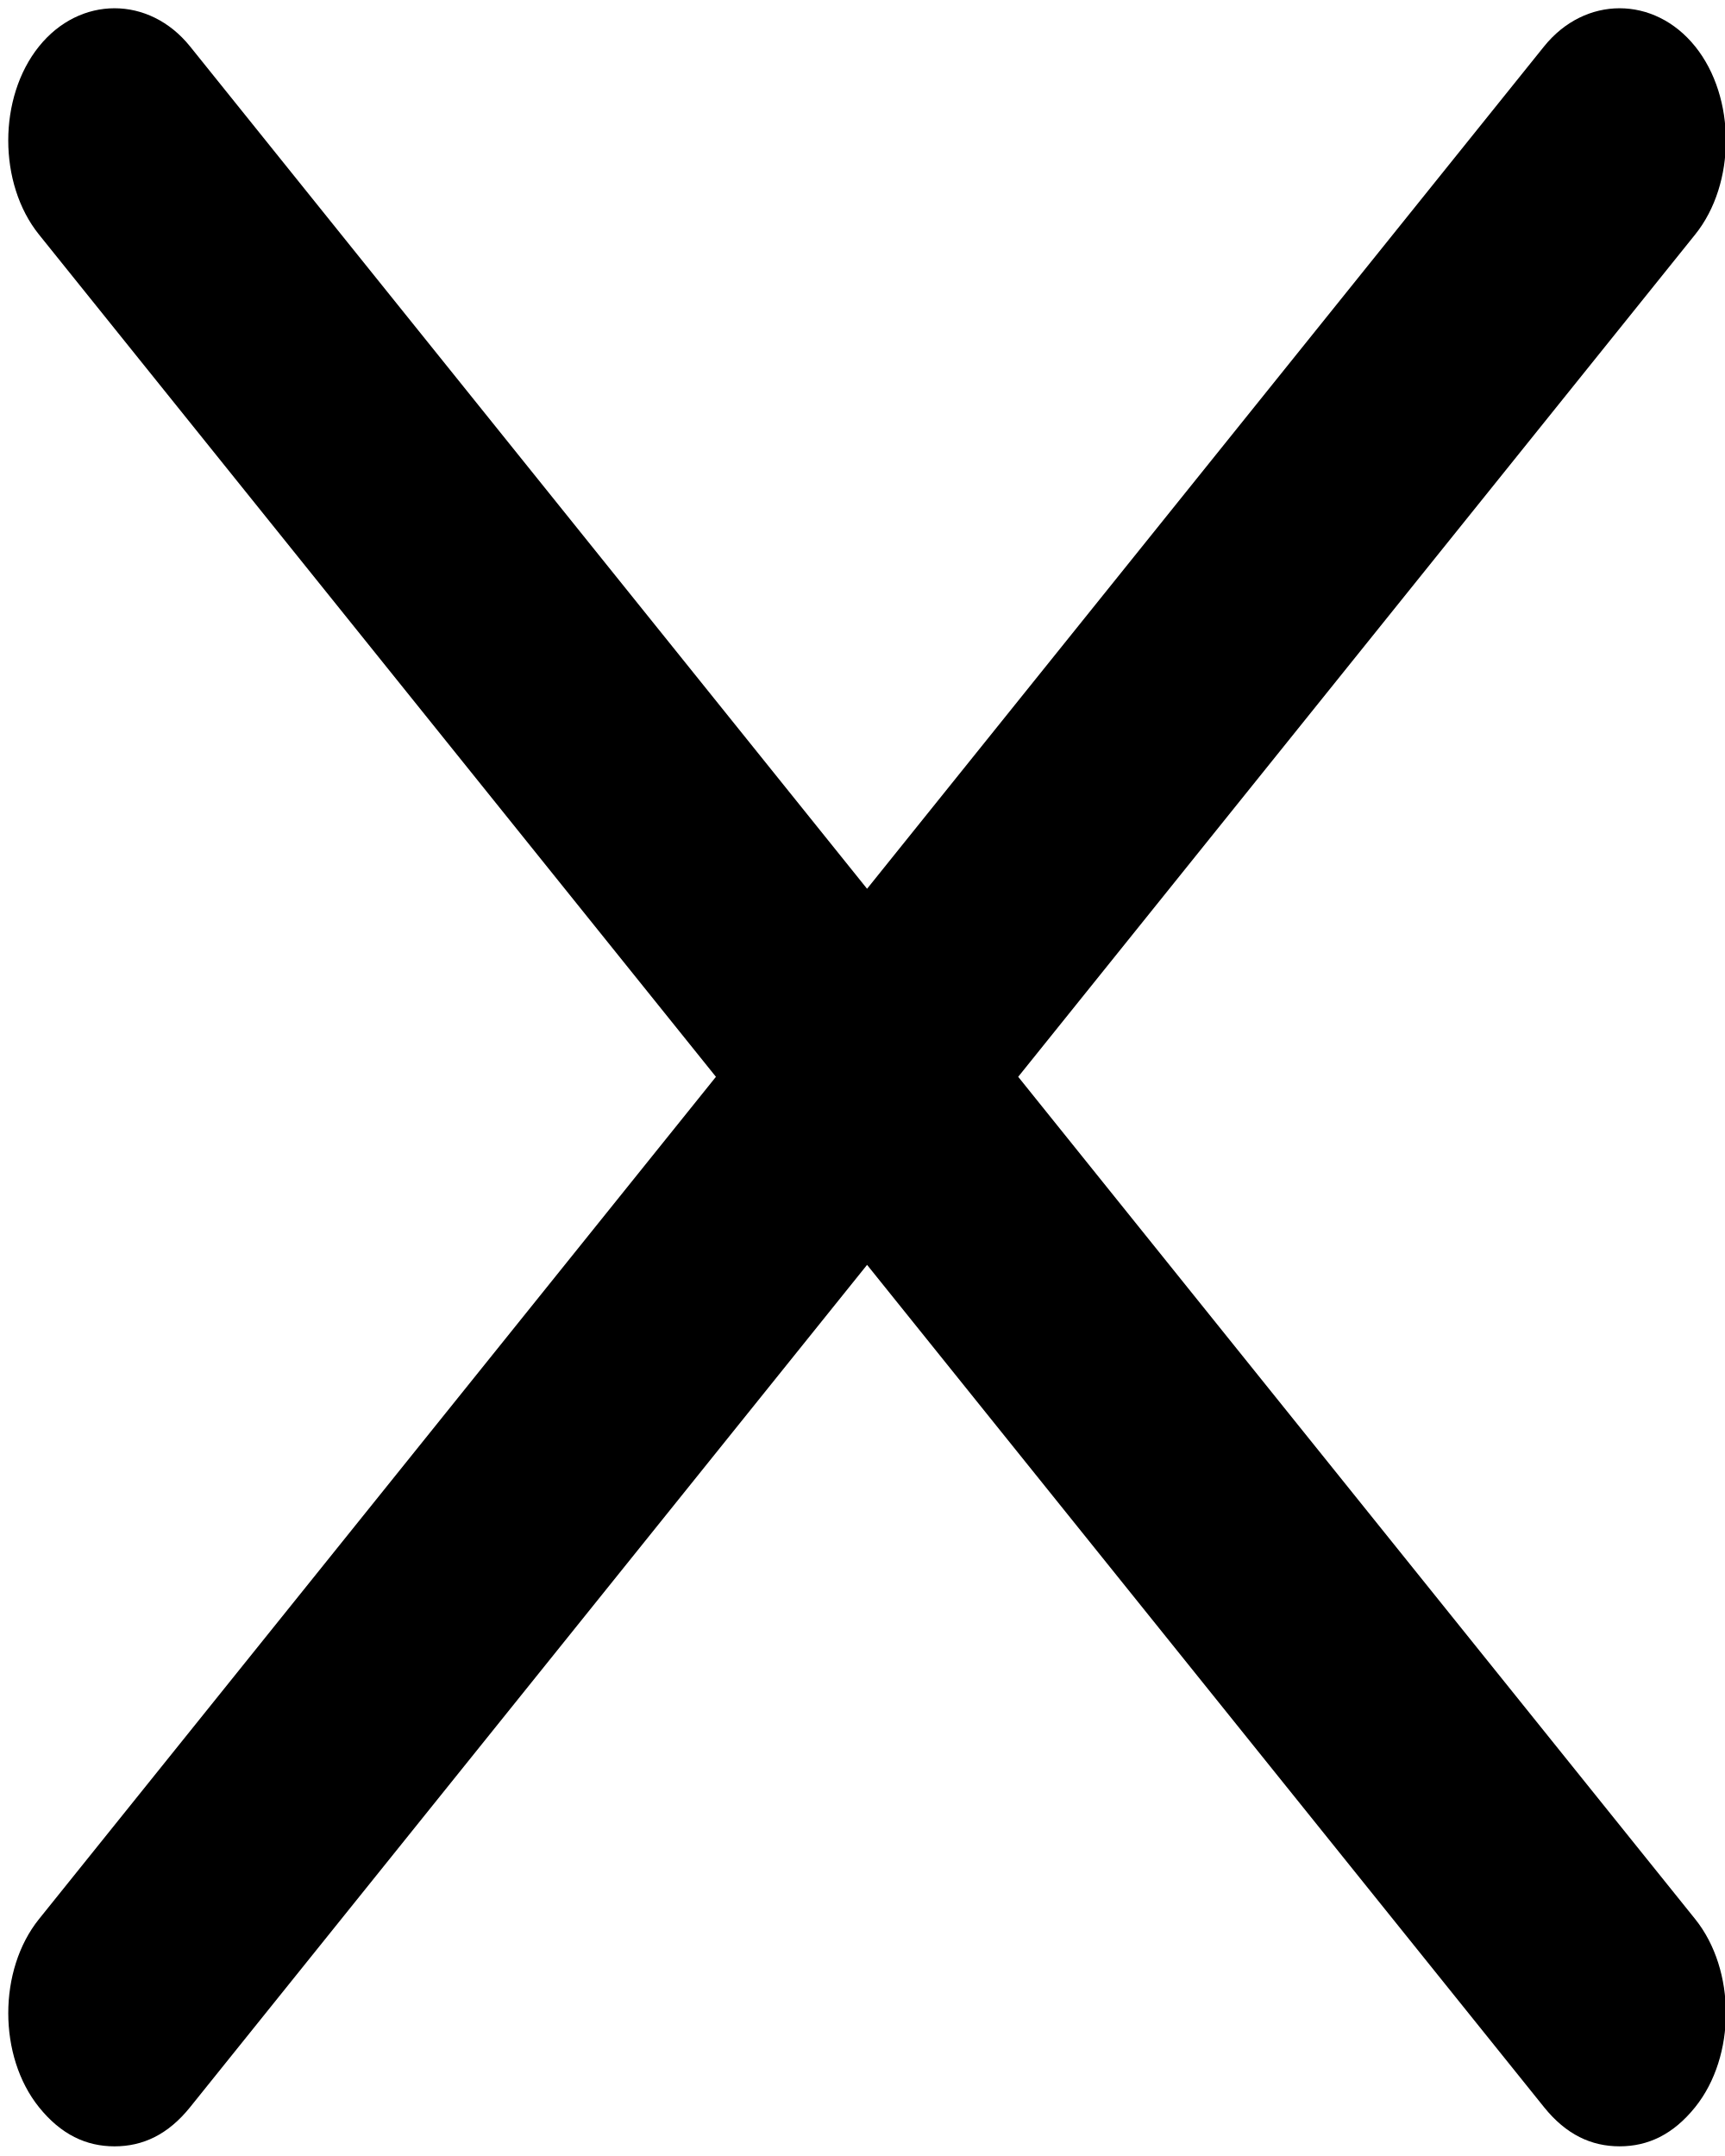
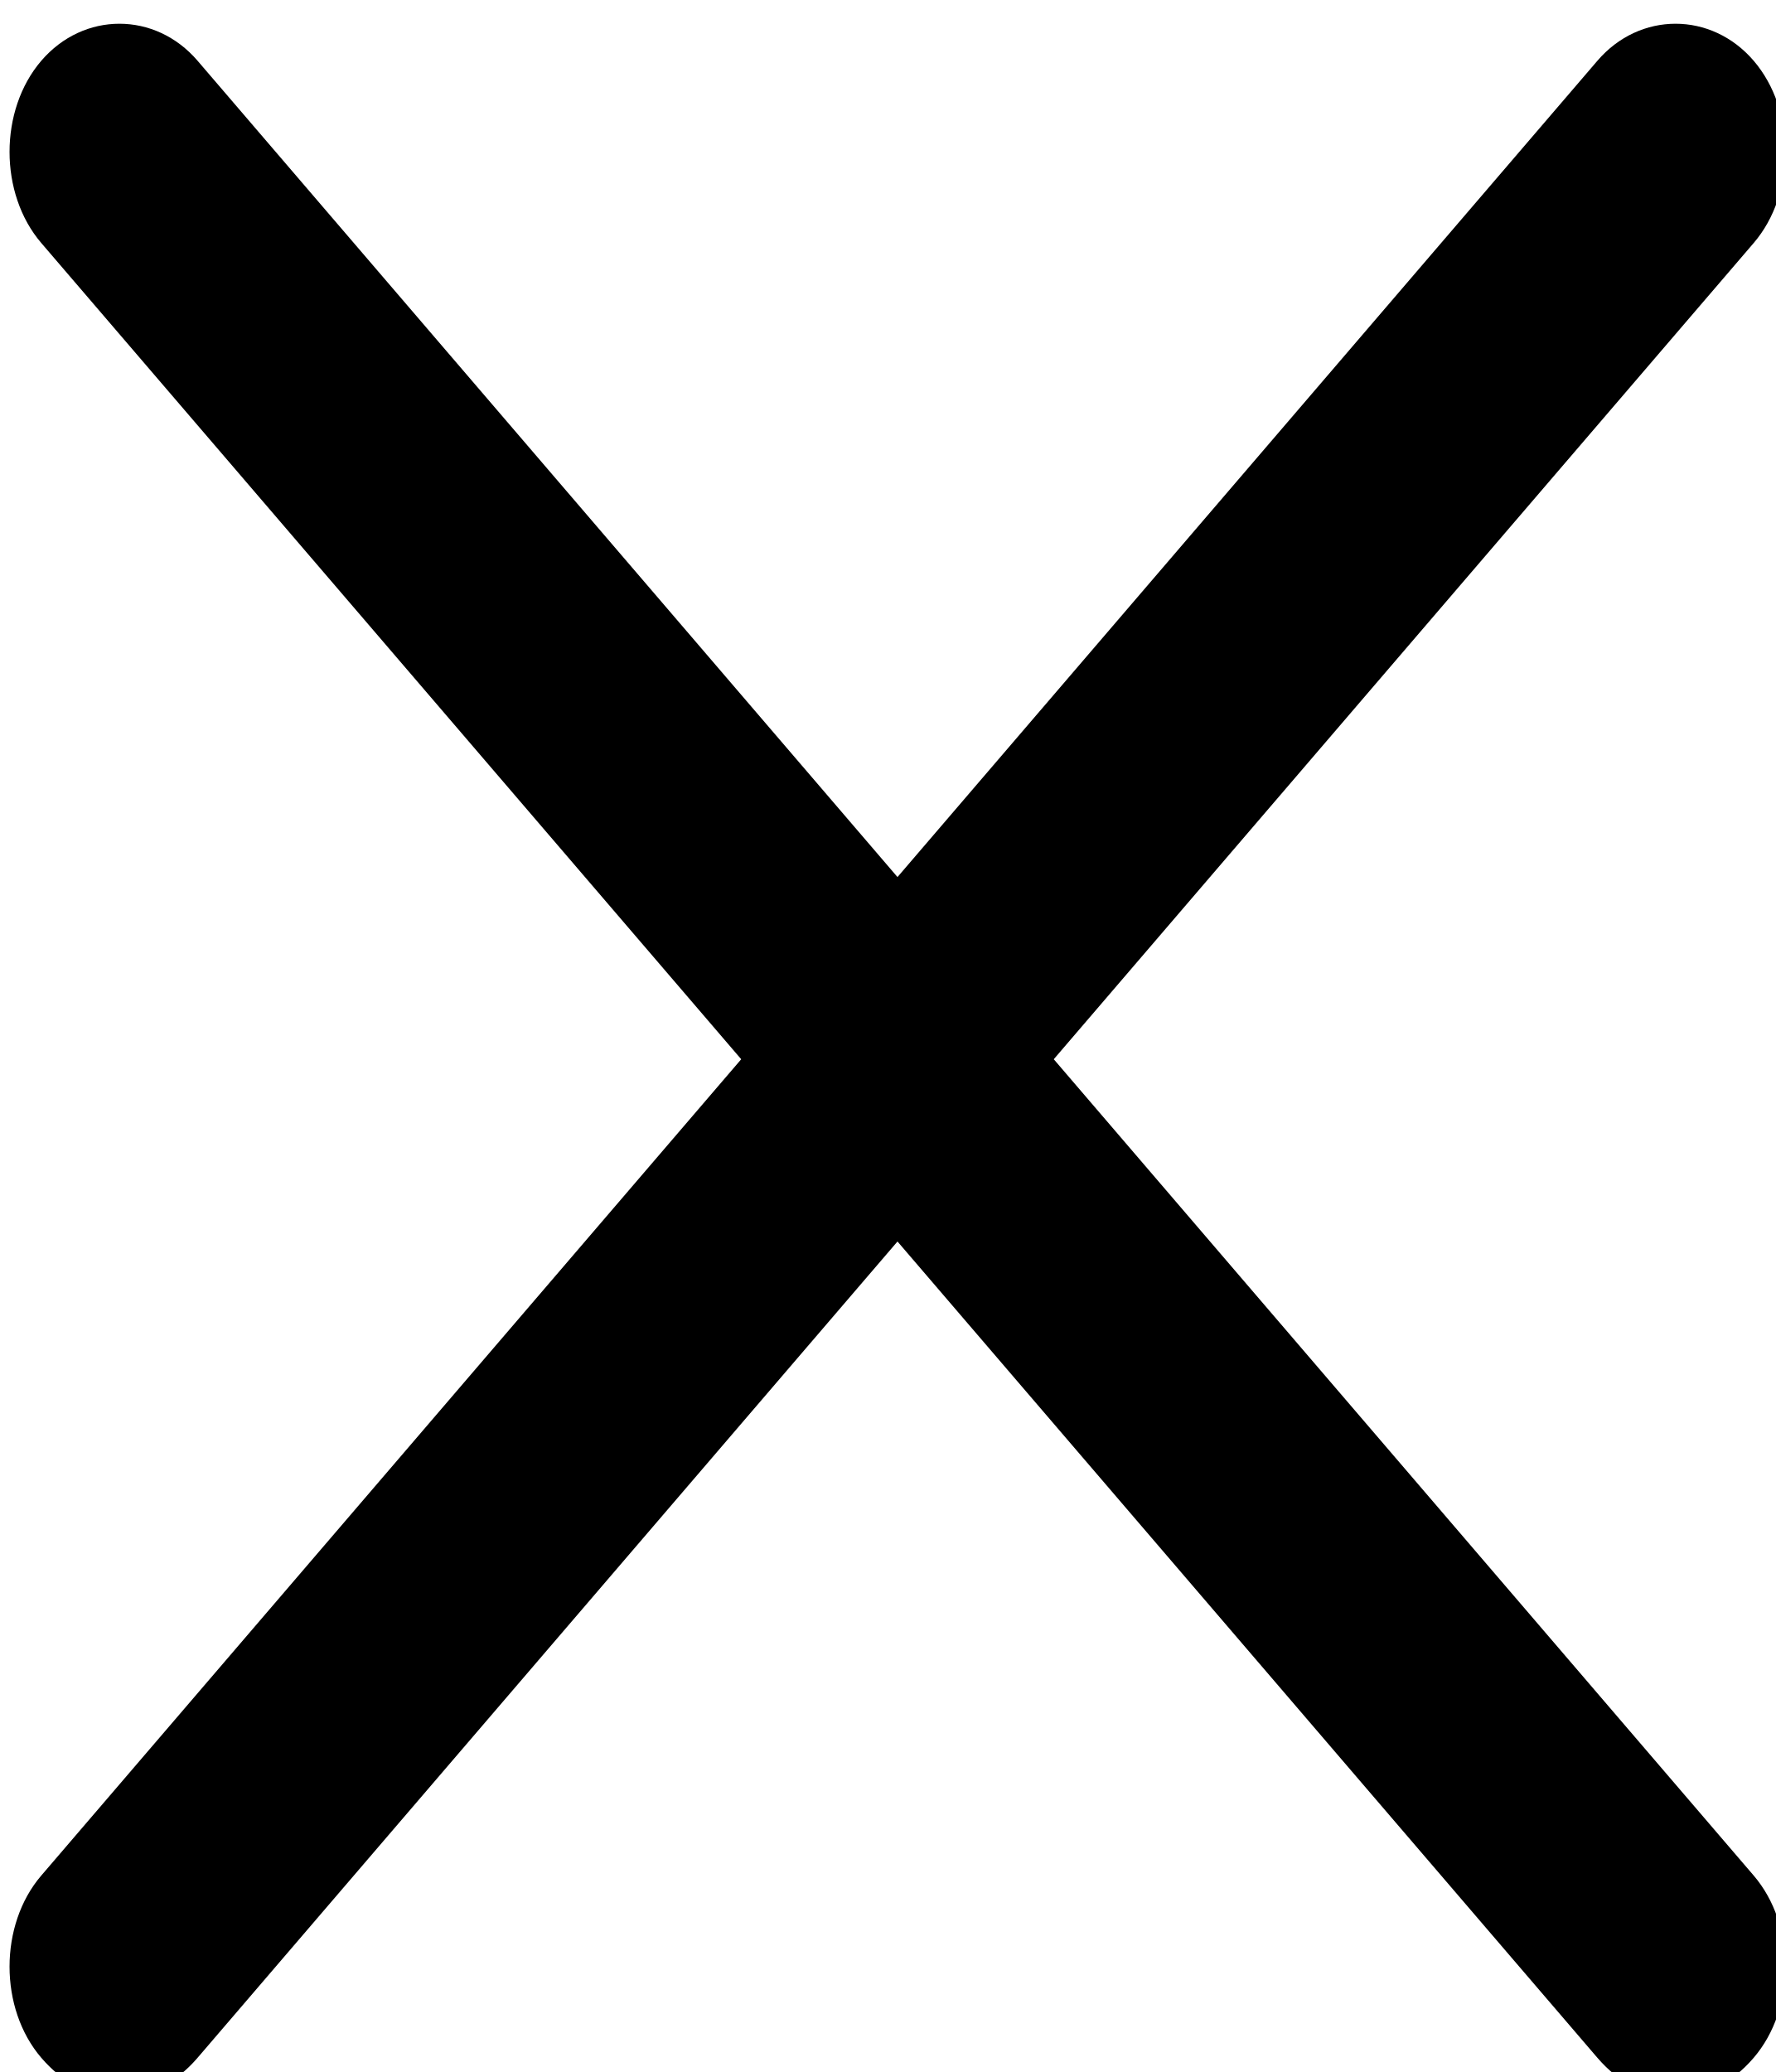
- <svg xmlns="http://www.w3.org/2000/svg" version="1.1" x="0px" y="0px" viewBox="0 0 100 125" style="enable-background:new 0 0 100 100;" xml:space="preserve" id="svg3473">
+ <svg xmlns="http://www.w3.org/2000/svg" version="1.1" x="0px" y="0px" viewBox="0 0 24 28" xml:space="preserve" id="svg3473" width="24" height="28">
  <defs id="defs3483" />
-   <path d="m 98.271,2.694 c -2.373,-2.953 -6.389,-2.953 -8.762,0 L 50.265,51.529 11.02,2.694 c -2.373,-2.953 -6.389,-2.953 -8.762,0 -2.373,2.953 -2.373,7.95 0,10.903 L 41.503,62.431 2.259,111.266 c -2.373,2.953 -2.373,7.95 0,10.903 1.278,1.59 2.738,2.271 4.381,2.271 1.643,0 3.103,-0.681 4.381,-2.271 L 50.265,73.334 89.509,122.168 c 1.278,1.59 2.738,2.271 4.381,2.271 1.643,0 3.103,-0.681 4.381,-2.271 2.373,-2.953 2.373,-7.95 0,-10.903 L 59.026,62.431 98.271,13.596 c 2.373,-2.953 2.373,-7.95 0,-10.903 z" id="path3475" />
+   <path d="m 23.7,0.821 c -0.572,-0.667 -1.54,-0.667 -2.112,0 L 12.129,11.852 2.67,0.821 c -0.572,-0.667 -1.54,-0.667 -2.112,0 -0.572,0.667 -0.572,1.796 0,2.463 L 10.017,14.314 0.558,25.345 c -0.572,0.667 -0.572,1.796 0,2.463 0.308,0.359 0.66,0.513 1.056,0.513 0.396,0 0.748,-0.154 1.056,-0.513 L 12.129,16.777 21.588,27.808 c 0.308,0.359 0.66,0.513 1.056,0.513 0.396,0 0.748,-0.154 1.056,-0.513 0.572,-0.667 0.572,-1.796 0,-2.463 L 14.241,14.314 23.7,3.284 c 0.572,-0.667 0.572,-1.796 0,-2.463 z" id="path3475" style="stroke-width:0.233" />
</svg>
